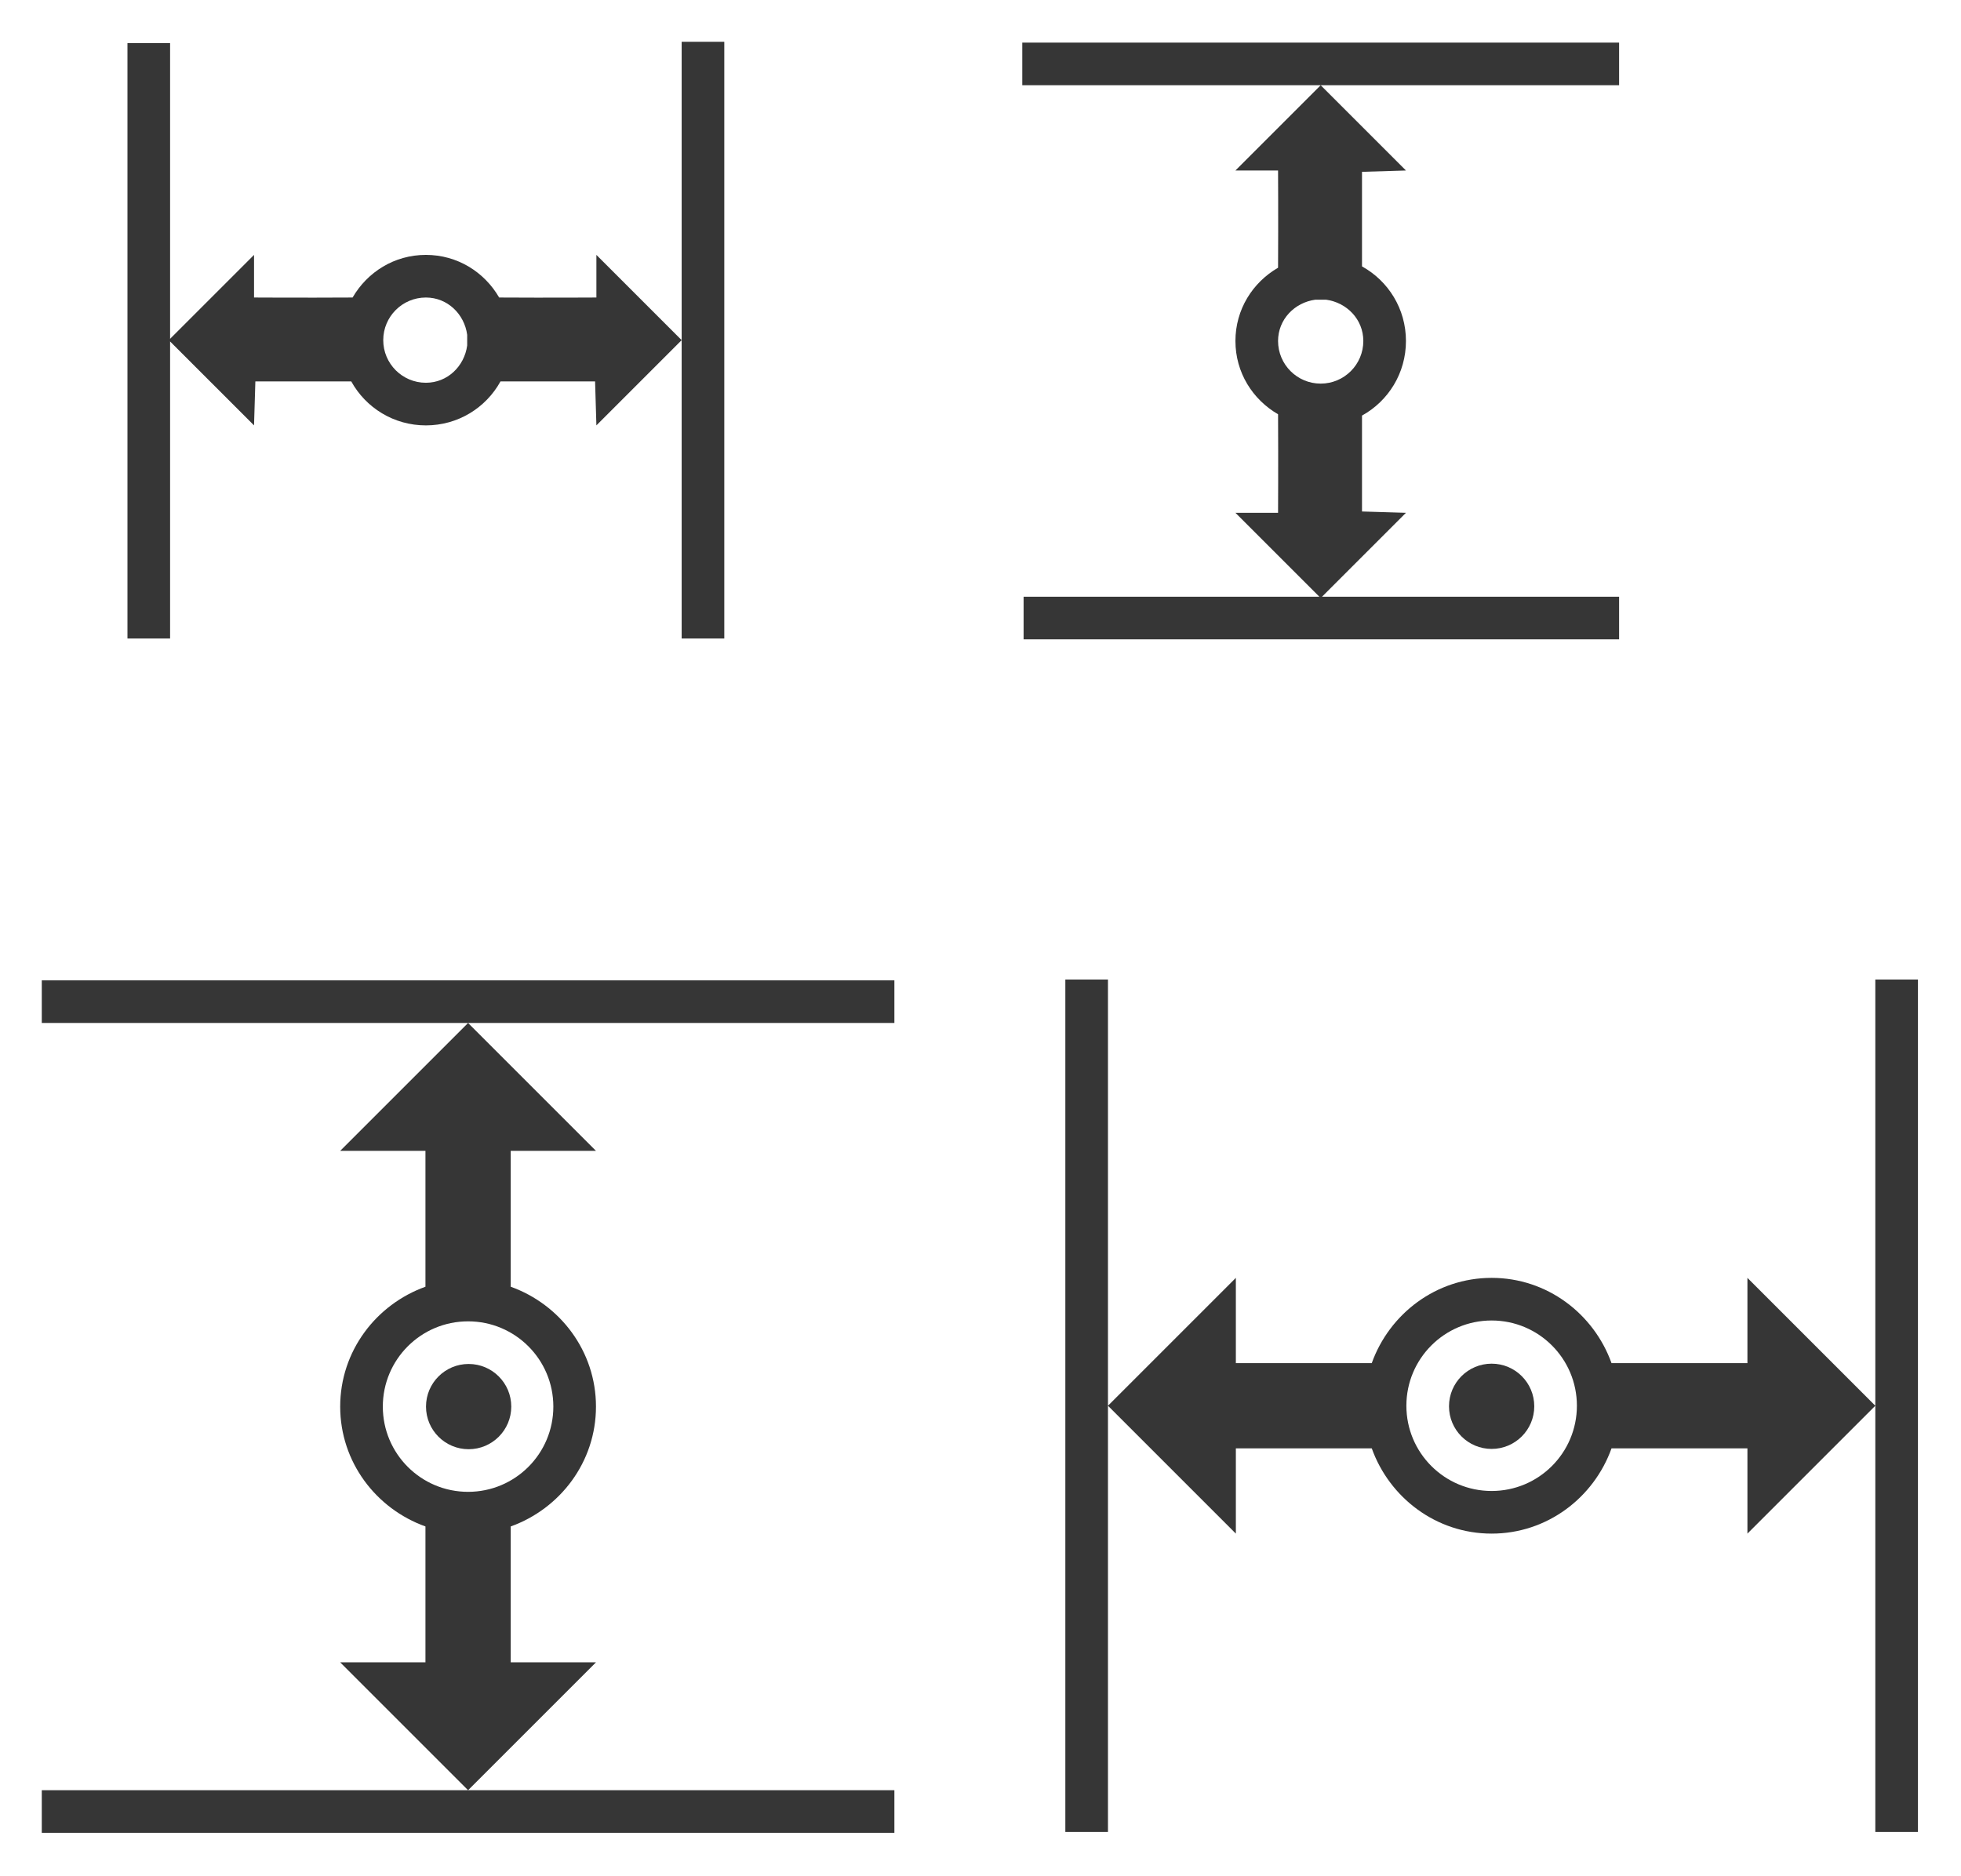
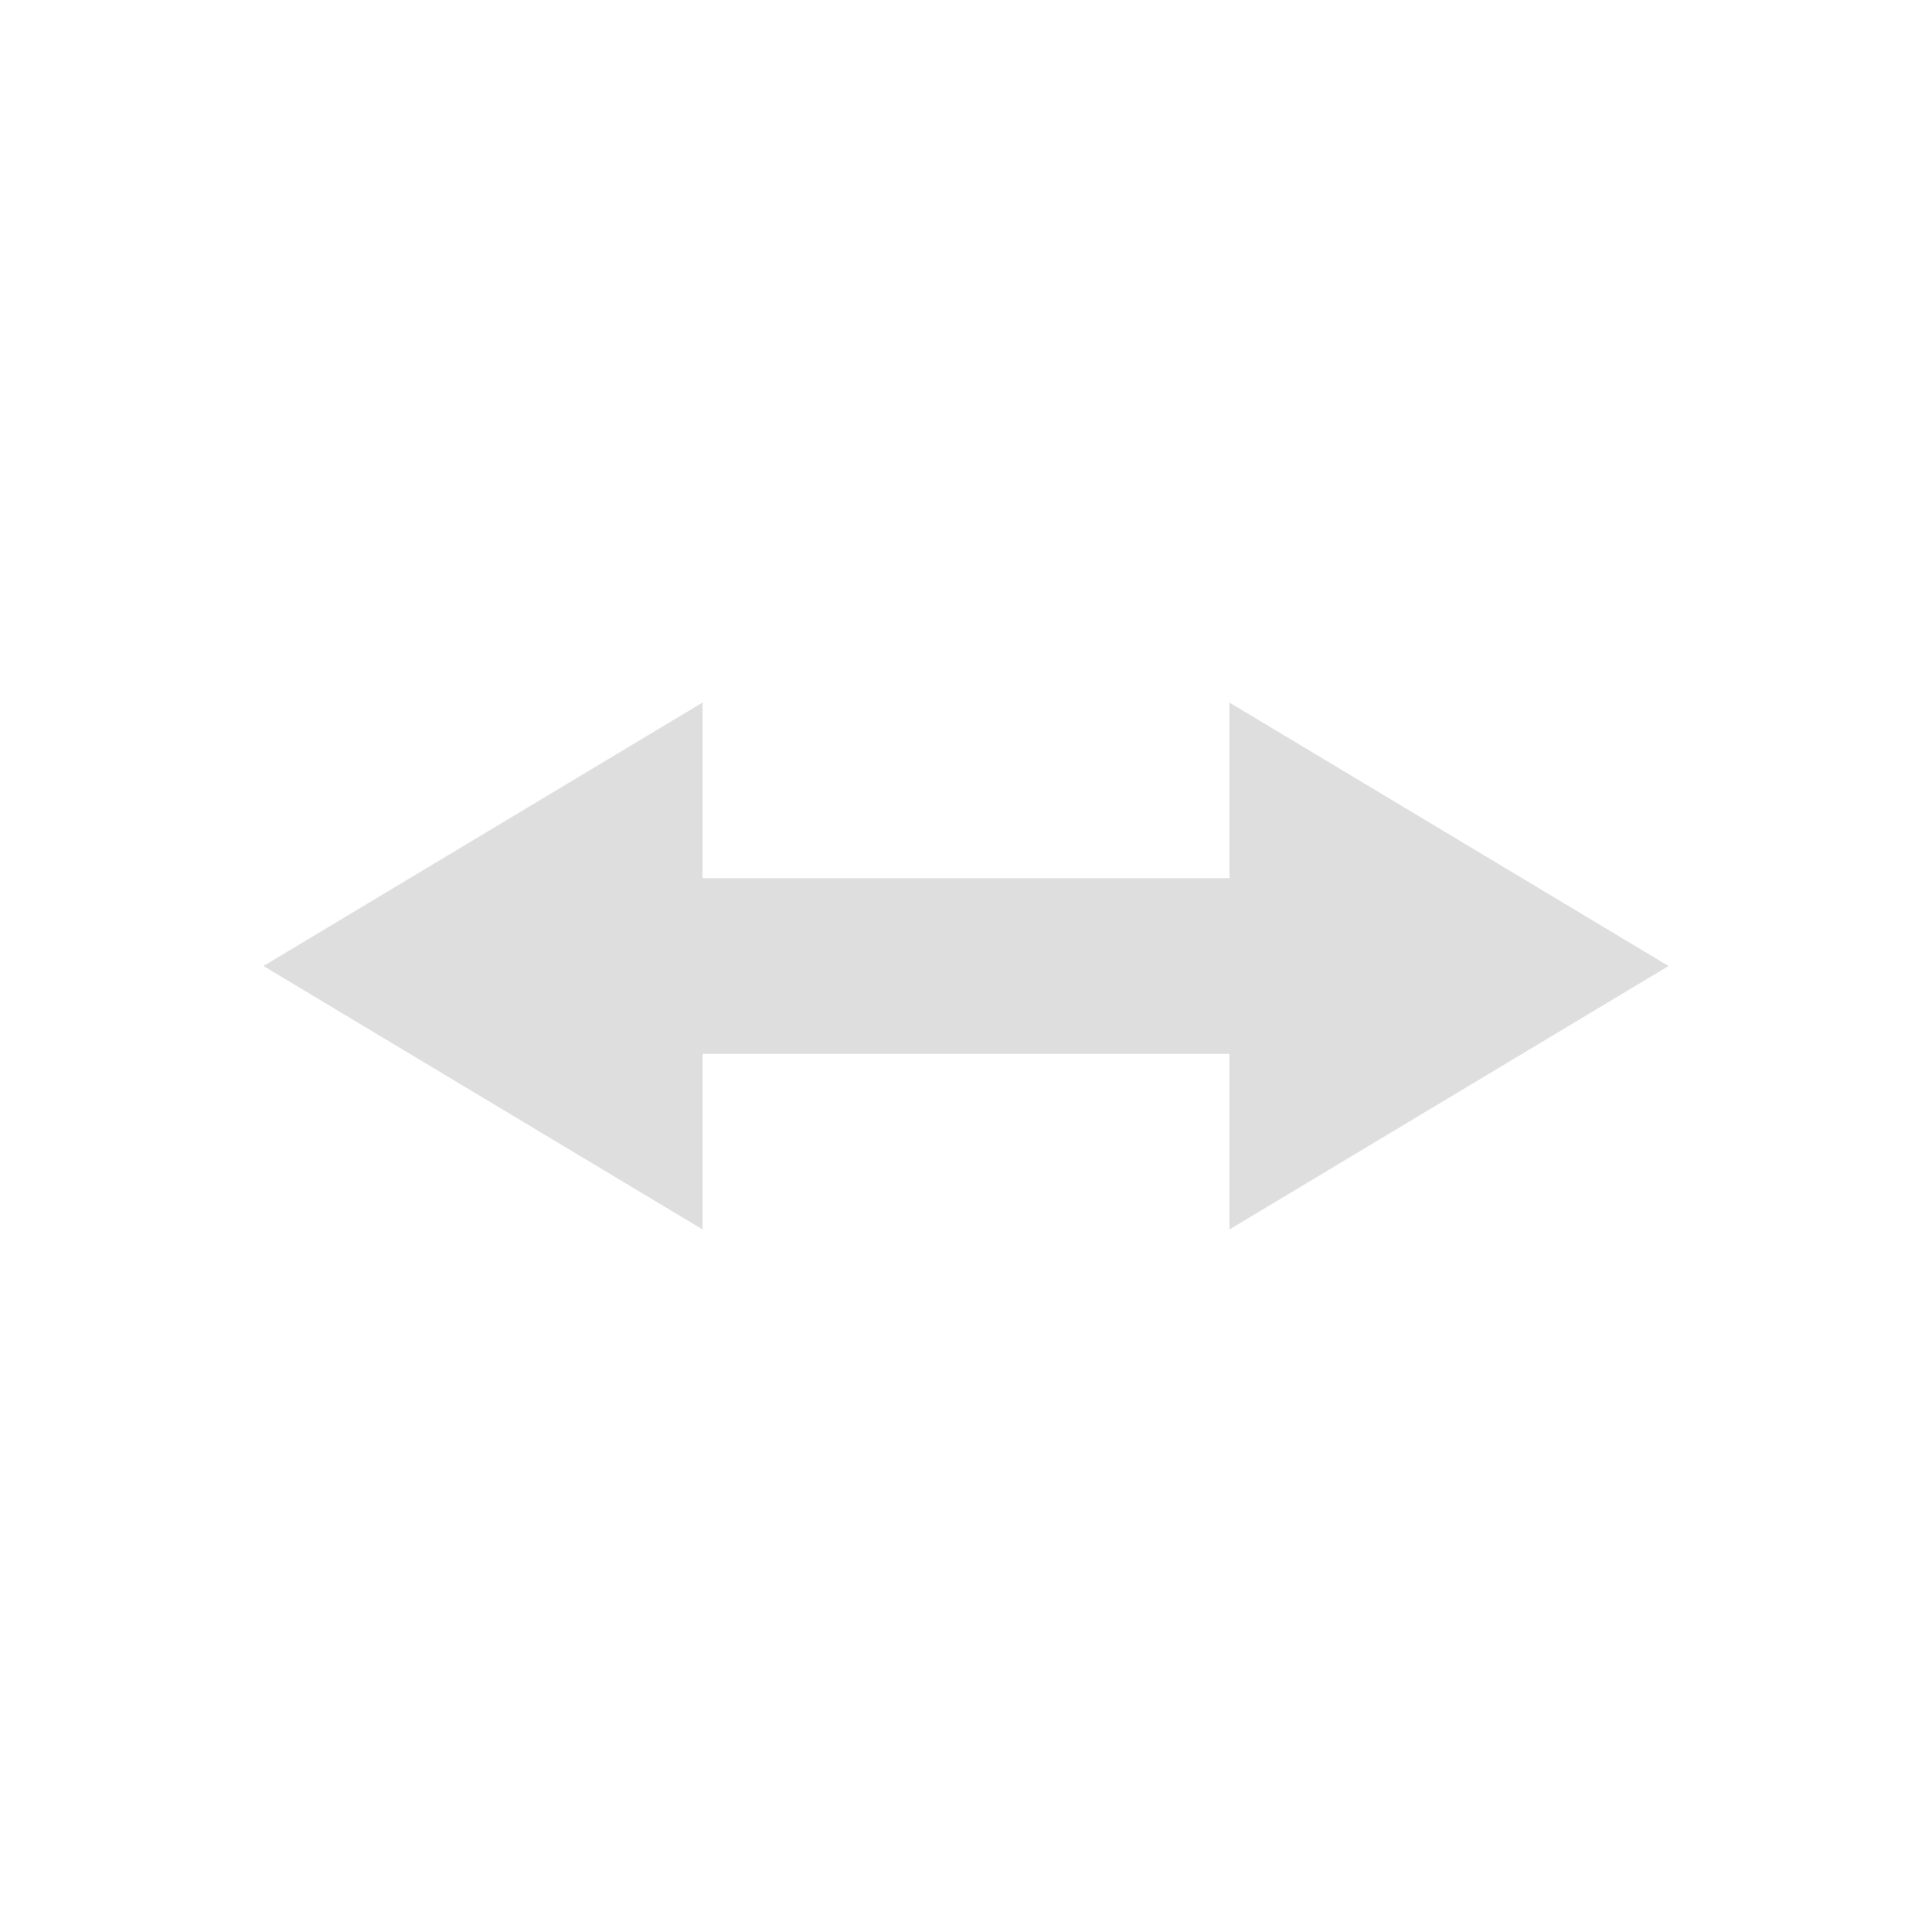
- <svg xmlns="http://www.w3.org/2000/svg" id="svg29" viewBox="0 0 46 44" version="1.0" height="44" width="46">
-   <defs id="defs3">
-     <style type="text/css" id="current-color-scheme">.ColorScheme-Text { color:#363636; } </style>
+ <svg xmlns="http://www.w3.org/2000/svg" width="22" height="22" enable-background="new" version="1.1">
+   <defs>
+     <style id="current-color-scheme" type="text/css">.ColorScheme-Text { color:#dedede; } .ColorScheme-Highlight { color:#5294e2; } .ColorScheme-ButtonBackground { color:#dedede; }</style>
  </defs>
-   <g transform="translate(-252.54 -343.51)" id="zoom-fit-height">
-     <path id="path5" fill="currentColor" d="m253.52 366.51v1h20v-1zm10 1-3 3h2v3.188c-1.158 0.416-2 1.511-2 2.812s0.842 2.397 2 2.812v3.188h-2l3 3 3-3h-2v-3.188c1.158-0.416 2-1.511 2-2.812s-0.842-2.397-2-2.812v-3.188h2zm0 18h-10v1h20v-1zm0-11c1.105 0 2 0.895 2 2s-0.895 2-2 2c-1.105 0-2-0.895-2-2s0.895-2 2-2z" class="ColorScheme-Text" />
-     <circle id="circle7" fill="currentColor" r="1" cy="11" cx="11.013" transform="translate(252.52,365.51)" class="ColorScheme-Text" />
-     <rect id="rect9" fill-opacity="0" height="22" width="22" y="4e-6" x=".013" transform="translate(252.52,365.51)" />
+   <g id="zoom-fit-width" transform="translate(-465 65.003)">
+     <rect x="465" y="-65" width="22" height="22" opacity="0" stroke-width="1px" />
+     <path class="ColorScheme-Text" d="m473-57.003-5 3 5 3v-2h6v2l5-3-5-3v2h-6v-2z" fill="currentColor" />
  </g>
-   <g transform="rotate(90,321.02,90.48)" id="zoom-fit-width">
-     <path id="path12" fill="currentColor" d="m253.52 366.51v1h20v-1zm10 1-3 3h2v3.188c-1.158 0.416-2 1.511-2 2.812s0.842 2.397 2 2.812v3.188h-2l3 3 3-3h-2v-3.188c1.158-0.416 2-1.511 2-2.812s-0.842-2.397-2-2.812v-3.188h2zm0 18h-10v1h20v-1zm0-11c1.105 0 2 0.895 2 2s-0.895 2-2 2c-1.105 0-2-0.895-2-2s0.895-2 2-2z" class="ColorScheme-Text" />
-     <circle id="circle14" fill="currentColor" r="1" cy="11" cx="11.013" transform="translate(252.52,365.51)" class="ColorScheme-Text" />
-     <rect id="rect16" fill-opacity="0" height="22" width="22" y="4e-6" x=".013" transform="translate(252.52,365.51)" />
+   <g id="zoom-fit-height" transform="matrix(0 1 -1 0 -17.003 -465)">
+     <rect x="465" y="-65" width="22" height="22" opacity="0" stroke-width="1px" />
+     <path class="ColorScheme-Text" d="m473-57.003-5 3 5 3v-2h6v2l5-3-5-3v2h-6v-2z" fill="currentColor" />
  </g>
-   <g transform="translate(-232.54 -368.51)" id="16-16-zoom-fit-height">
-     <path id="path19" fill="currentColor" d="m256.52 369.51v1h14v-1zm7 1-2 2h1s7e-3 1.128 0 2.281c-0.597 0.346-1 0.979-1 1.719s0.403 1.373 1 1.719c7e-3 1.186 0 2.312 0 2.312h-1l1.969 1.969h-6.938v1h13.969v-1h-6.969l1.969-1.969-1.031-0.031v-2.25c0.617-0.341 1.031-0.995 1.031-1.75s-0.414-1.409-1.031-1.75v-2.219l1.031-0.031-2-2zm-0.125 5.031h0.25c0.488 0.066 0.875 0.462 0.875 0.969 0 0.552-0.448 1-1 1s-1-0.448-1-1c0-0.506 0.387-0.903 0.875-0.969z" class="ColorScheme-Text" />
-     <rect id="rect21" fill-opacity="0" height="16" width="16" y="6e-6" x=".013" transform="translate(255.52,368.51)" />
+   <g id="16-16-zoom-fit-width" transform="translate(-486 85.003)" enable-background="new">
+     <rect x="489" y="-59" width="16" height="16" opacity="0" stroke-width="1px" />
+     <path class="ColorScheme-Text" d="m494-54.003-4 3 4 3v-2h6v2l4-3-4-3v2h-6z" fill="currentColor" />
  </g>
-   <g transform="rotate(90,321.02,65.48)" id="16-16-zoom-fit-width">
-     <path id="path24" fill="currentColor" d="m256.52 369.51v1h14v-1zm7 1-2 2h1s7e-3 1.128 0 2.281c-0.597 0.346-1 0.979-1 1.719s0.403 1.373 1 1.719c7e-3 1.186 0 2.312 0 2.312h-1l1.969 1.969h-6.938v1h13.969v-1h-6.969l1.969-1.969-1.031-0.031v-2.25c0.617-0.341 1.031-0.995 1.031-1.75s-0.414-1.409-1.031-1.75v-2.219l1.031-0.031-2-2zm-0.125 5.031h0.25c0.488 0.066 0.875 0.462 0.875 0.969 0 0.552-0.448 1-1 1s-1-0.448-1-1c0-0.506 0.387-0.903 0.875-0.969z" class="ColorScheme-Text" />
-     <rect id="rect26" fill-opacity="0" height="16" width="16" y="6e-6" x=".013" transform="translate(255.52,368.51)" />
+   <g id="16-16-zoom-fit-height" transform="matrix(0 1 -1 0 -14.003 -463)" enable-background="new">
+     <rect x="489" y="-59" width="16" height="16" opacity="0" stroke-width="1px" />
+     <path class="ColorScheme-Text" d="m494-54.003-4 3 4 3v-2h6v2l4-3-4-3v2h-6z" fill="currentColor" />
  </g>
</svg>
